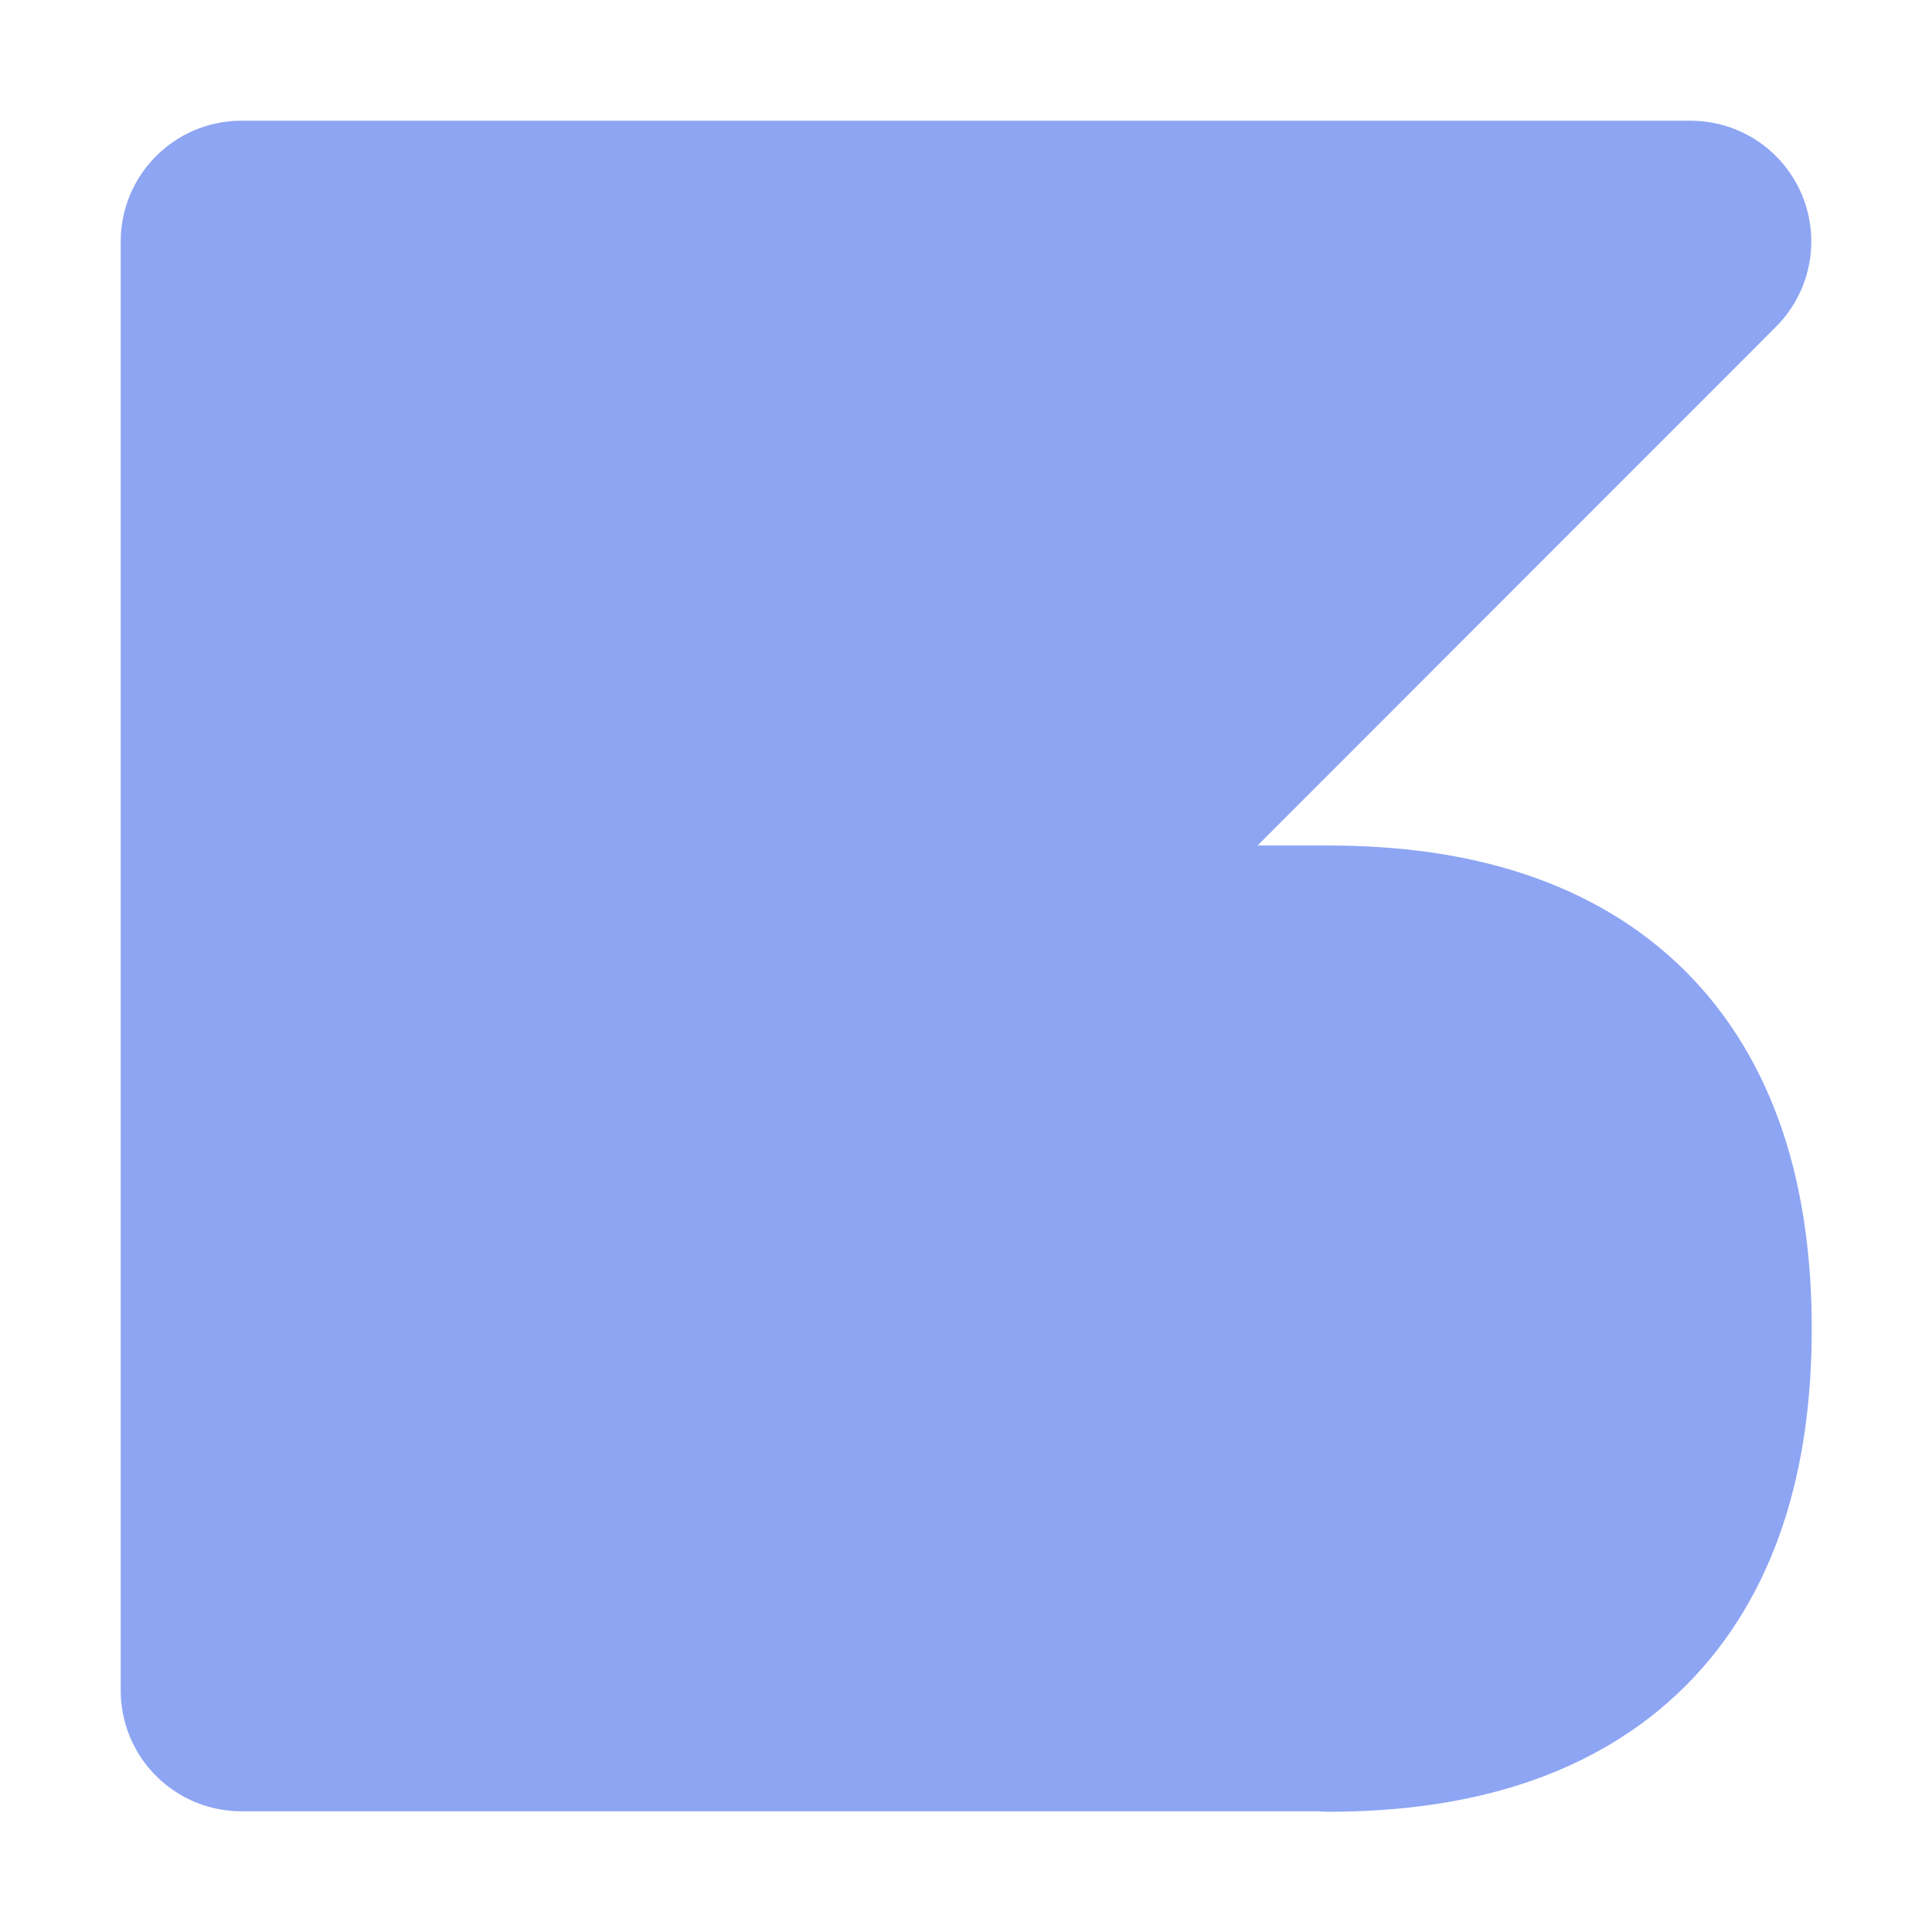
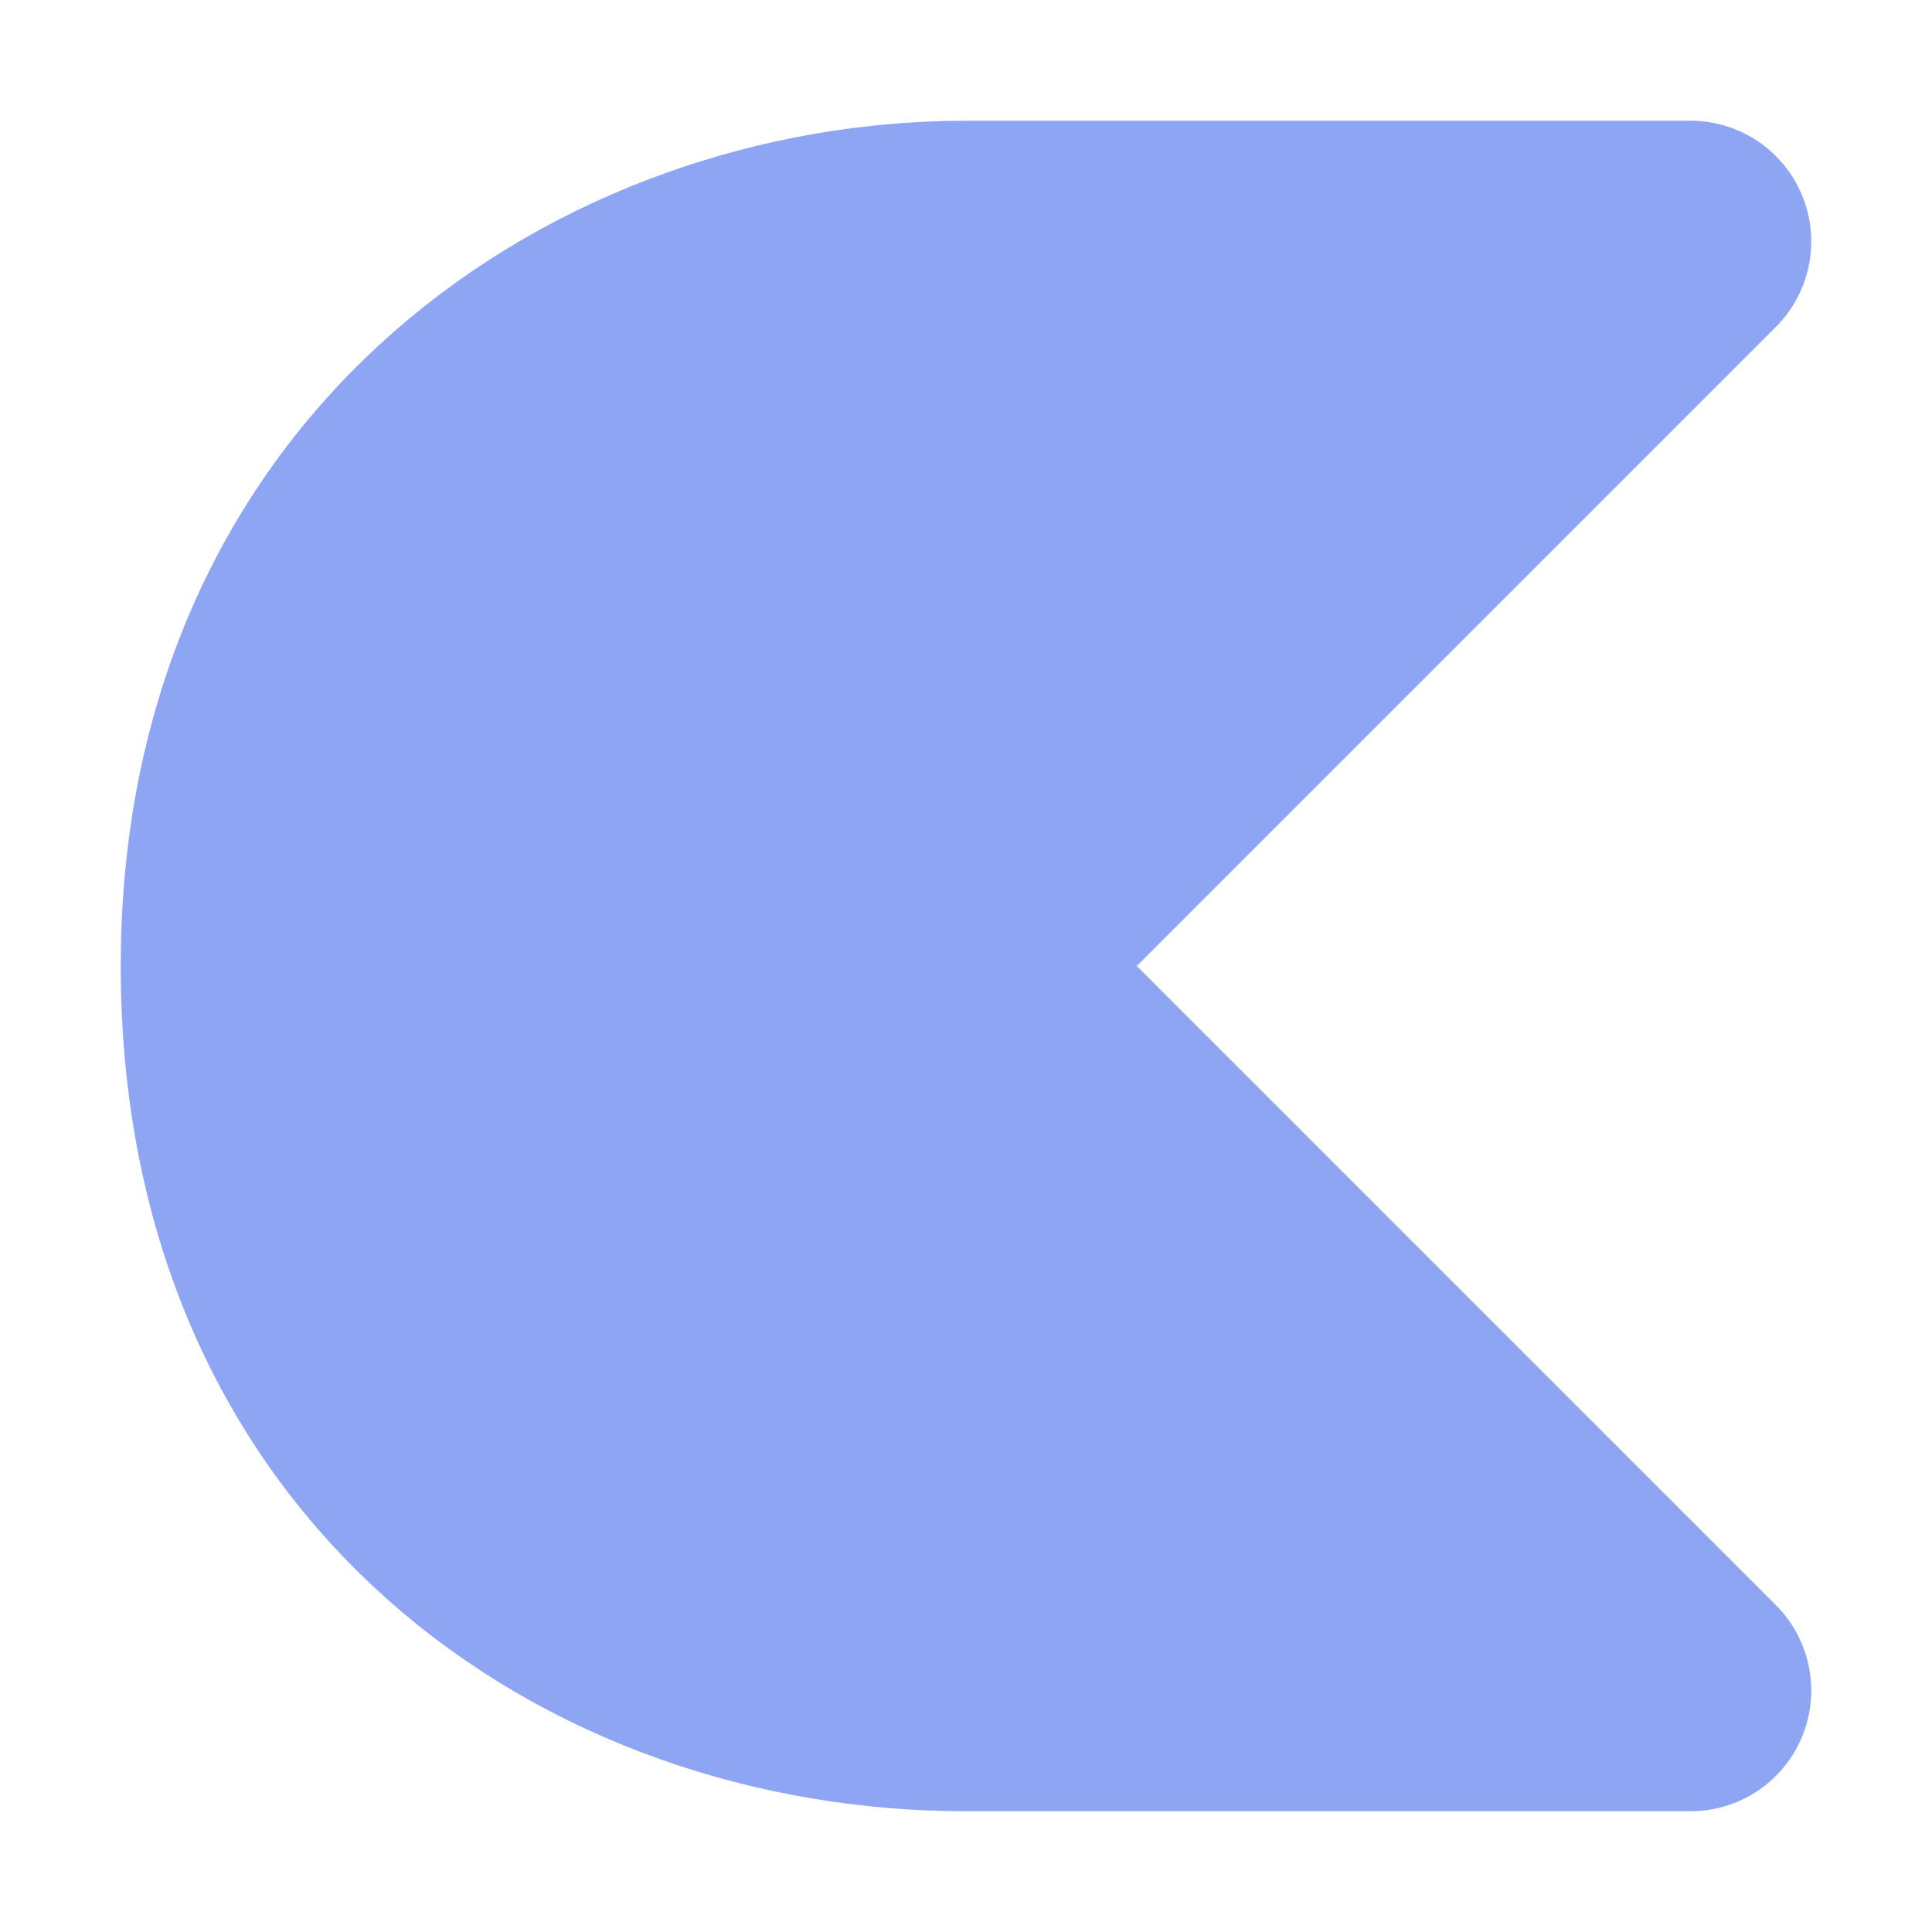
- <svg xmlns="http://www.w3.org/2000/svg" width="16" height="16" viewBox="0 0 4.233 4.233" version="1.1" id="svg1">
+ <svg xmlns="http://www.w3.org/2000/svg" width="16" height="16" version="1.1" id="svg1">
  <defs id="defs1" />
-   <g id="layer1">
-     <path fill="#8da5f3" stroke="#8da5f3" stroke-linejoin="round" stroke-width="0.529" d="m 2.91,3.704 -2.381,4e-7 V 0.529 H 3.704 l -1.587,1.588 0.794,-3e-7 c 0.529,-2e-7 0.794,0.265 0.794,0.794 0,0.529 -0.265,0.794 -0.794,0.794 z" id="path1" style="stroke-width:0.529;stroke-dasharray:none" />
-   </g>
+   <path fill="#8da5f3" stroke="#8da5f3" stroke-linejoin="round" stroke-width="2" d="M 14,14 H 8 C 5,14 2,12 2,8 2,4 5.121,2 8,2 h 6 L 8,8 Z" id="path1" />
</svg>
